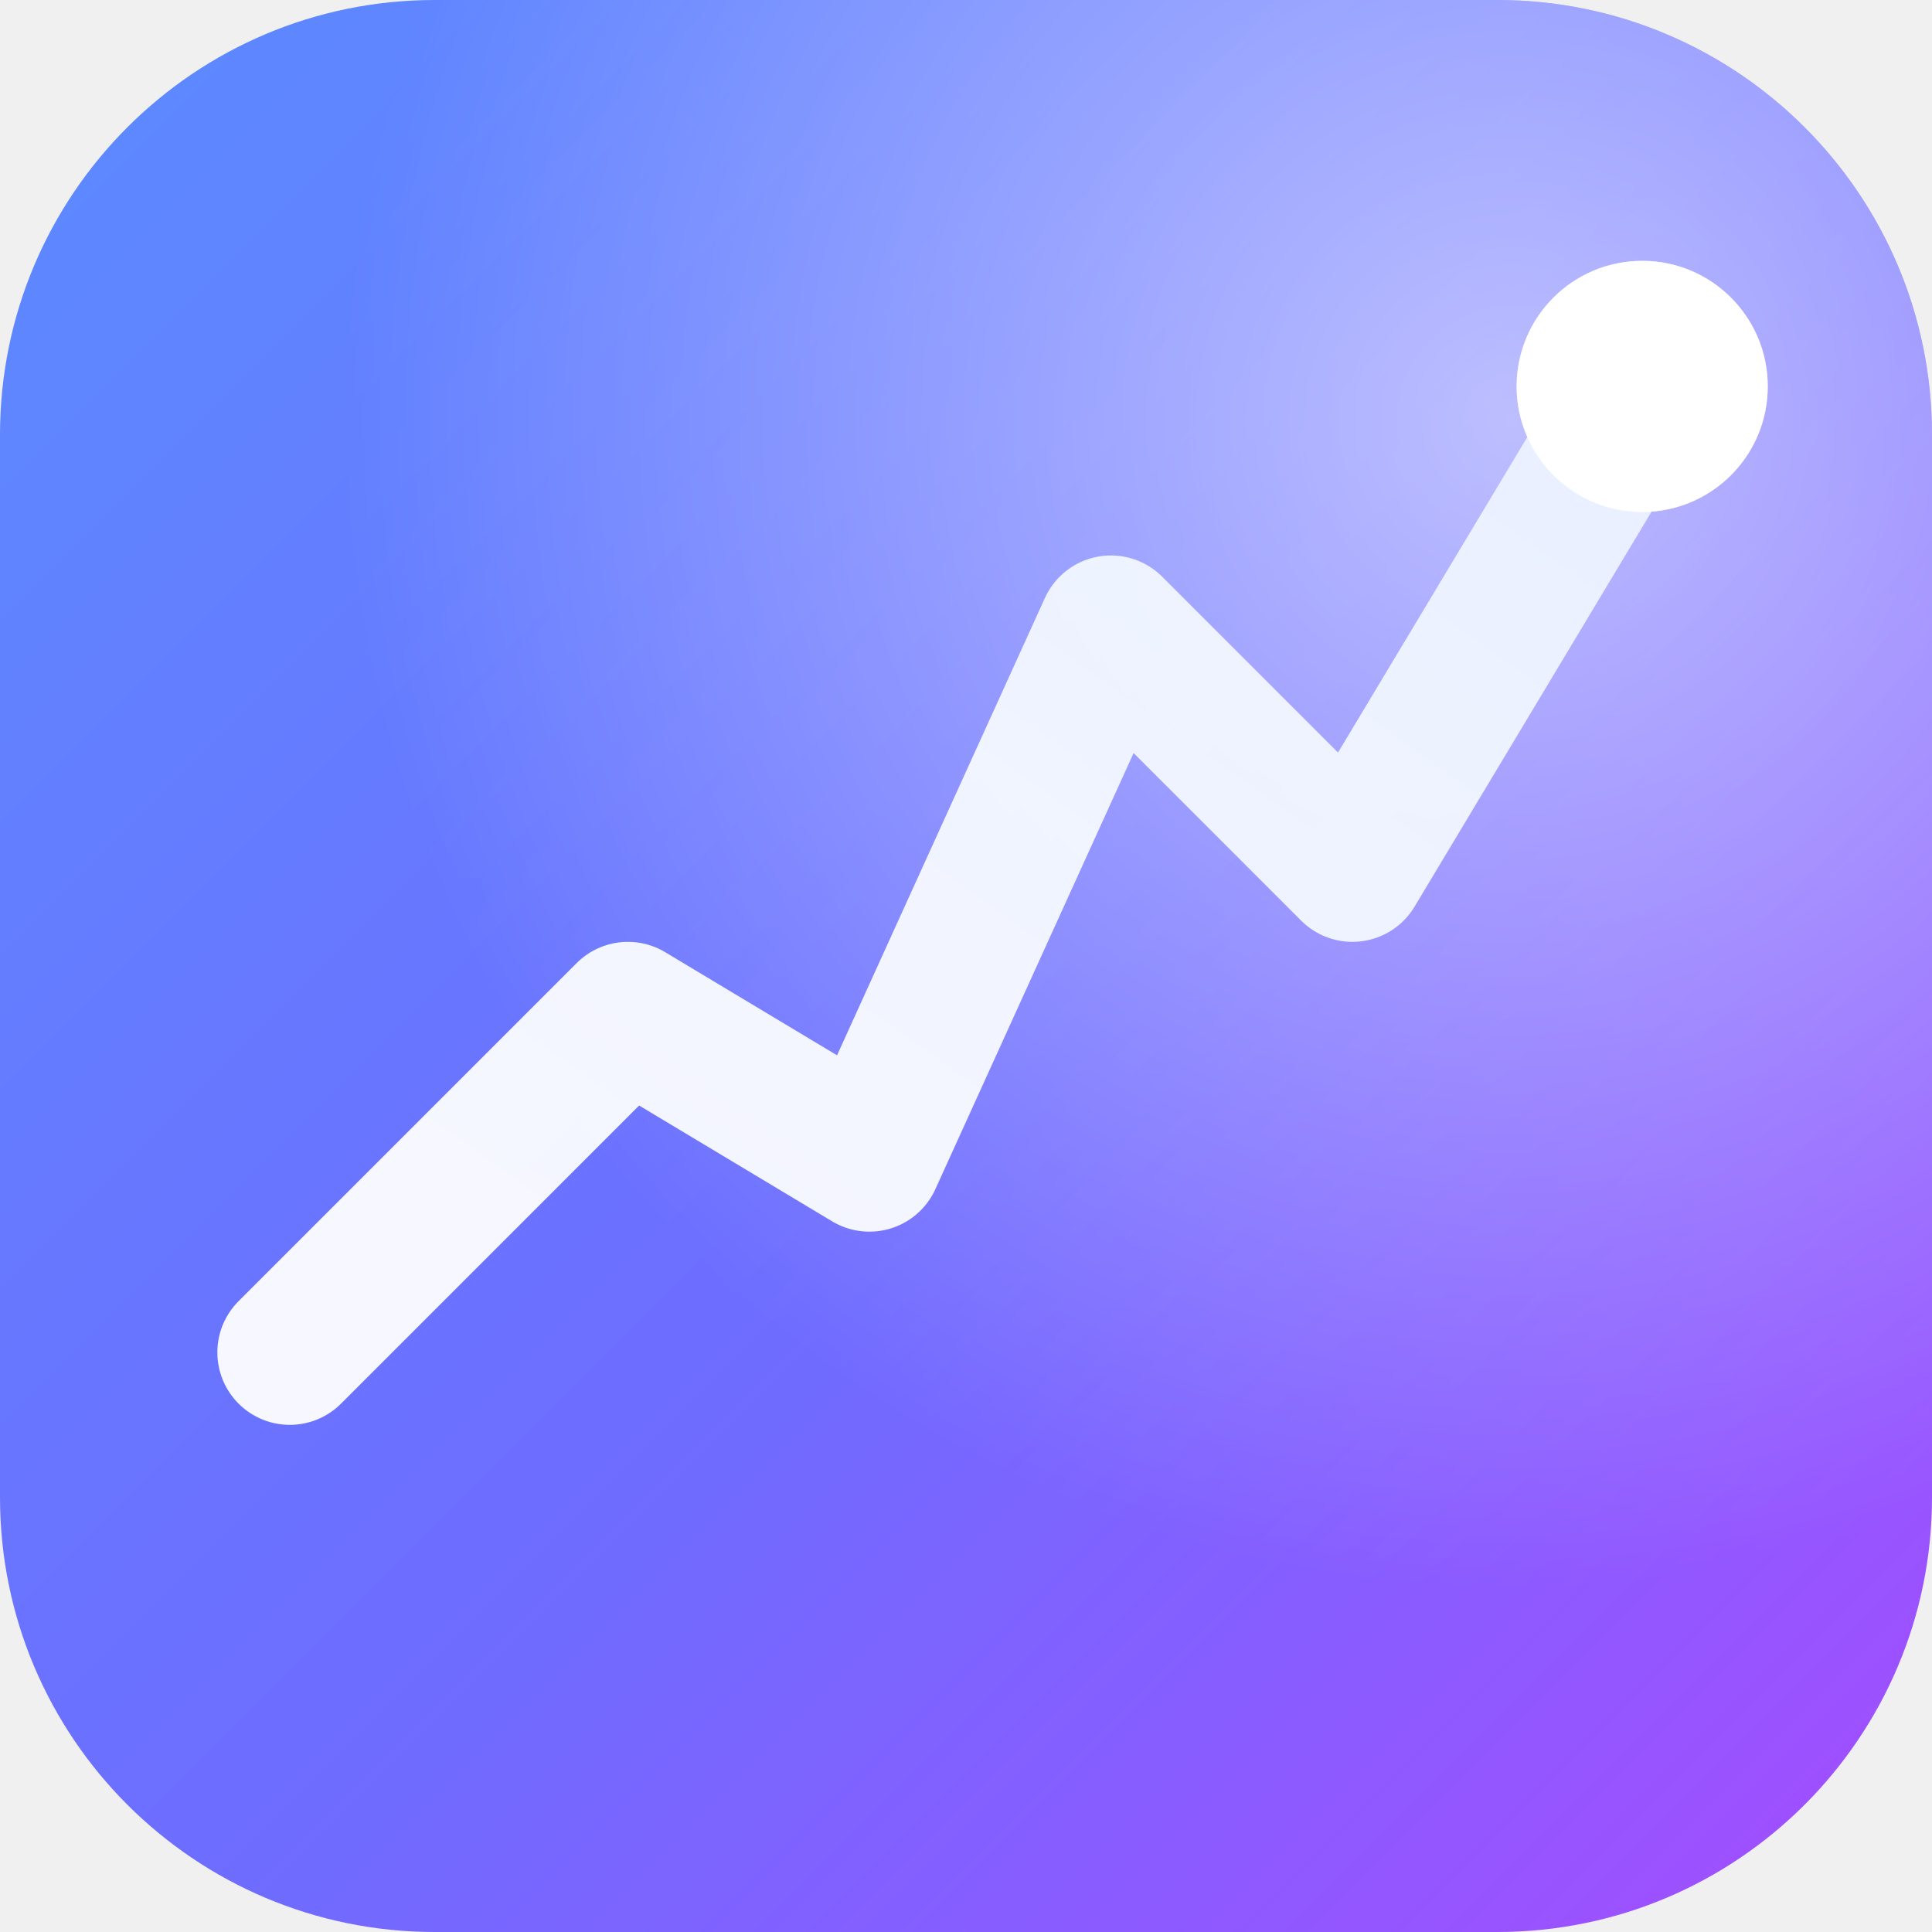
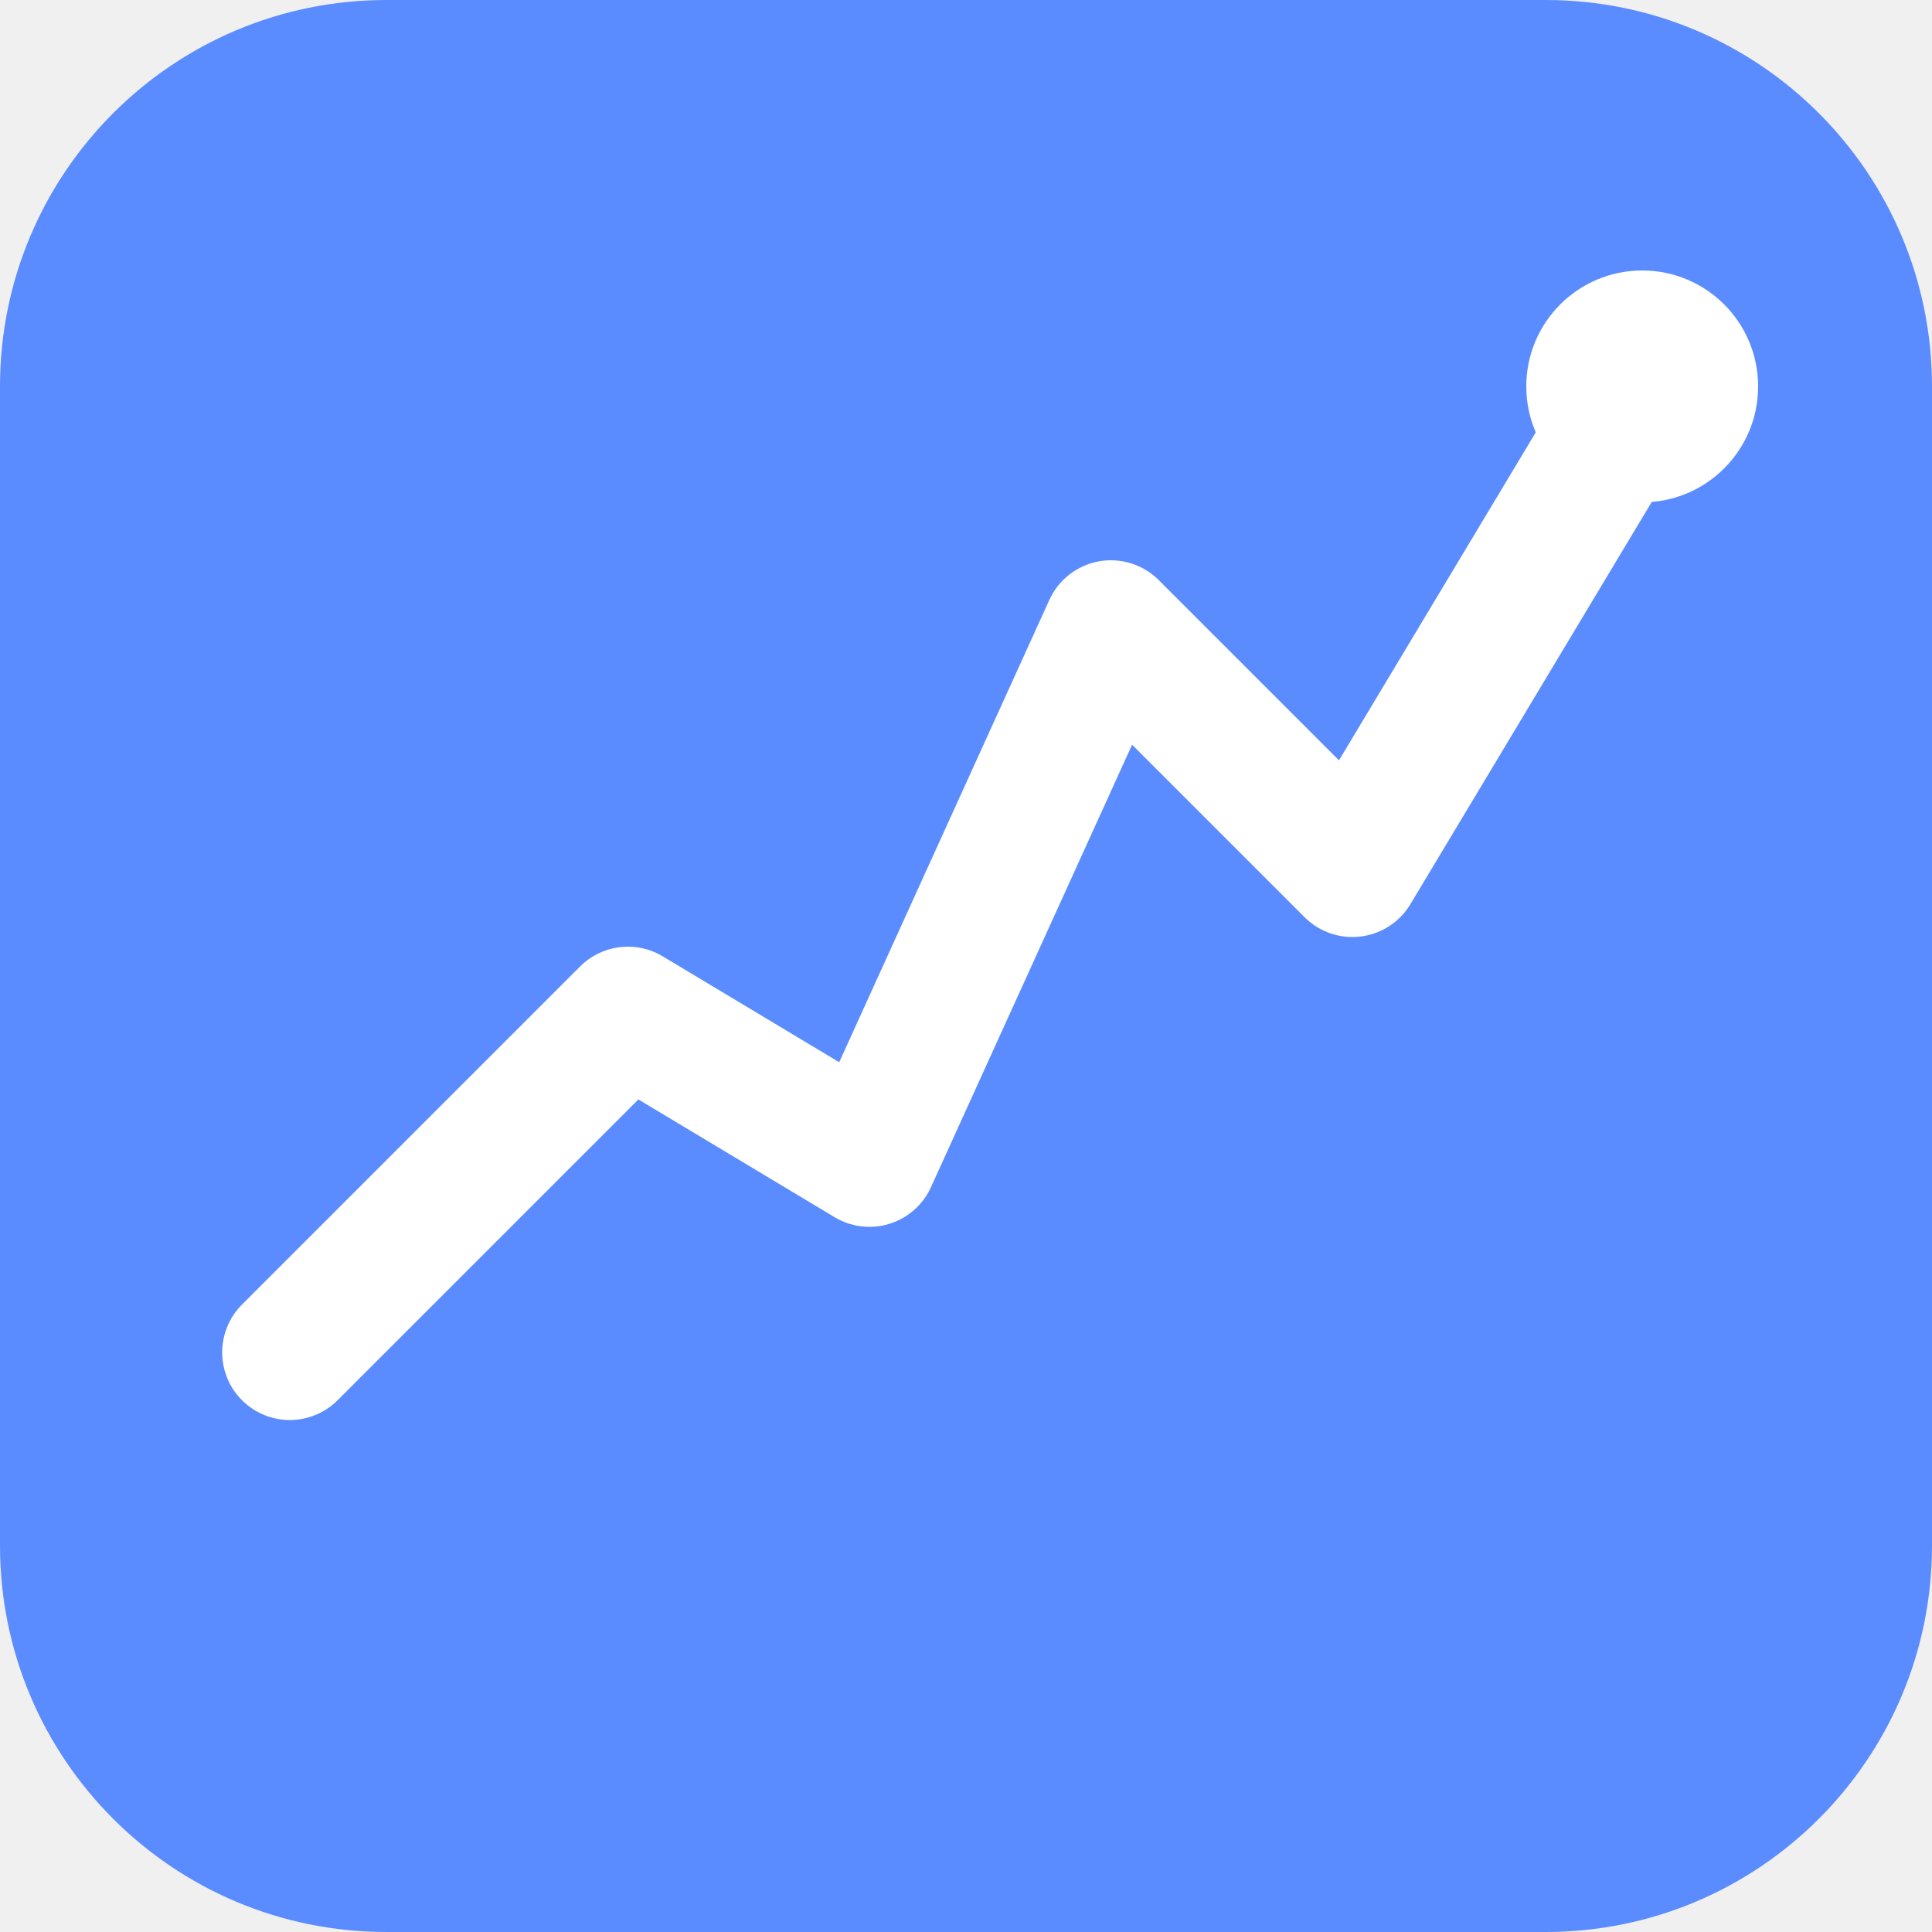
<svg xmlns="http://www.w3.org/2000/svg" viewBox="0 0 40 40" width="40" height="40" aria-hidden="true">
-   <defs>
-     <linearGradient id="sc-mark-bg" x1="0" y1="0" x2="1" y2="1">
-       <stop offset="0%" stop-color="#5b8cff" />
-       <stop offset="55%" stop-color="#6e6cff" />
-       <stop offset="100%" stop-color="#a64bff" />
-     </linearGradient>
-     <linearGradient id="sc-mark-stroke" x1="0" y1="1" x2="1" y2="0">
-       <stop offset="0%" stop-color="#ffffff" stop-opacity="0.95" />
-       <stop offset="100%" stop-color="#e8efff" />
-     </linearGradient>
-     <radialGradient id="sc-mark-glow" cx="0.78" cy="0.22" r="0.6">
-       <stop offset="0%" stop-color="#ffffff" stop-opacity="0.55" />
-       <stop offset="100%" stop-color="#ffffff" stop-opacity="0" />
-     </radialGradient>
-   </defs>
-   <rect width="40" height="40" rx="9" fill="url(#sc-mark-bg)" />
-   <rect width="40" height="40" rx="9" fill="url(#sc-mark-glow)" />
-   <path d="M6 28 L13 21 L18 24 L23 13 L28 18 L34 8" stroke="url(#sc-mark-stroke)" stroke-width="3" fill="none" stroke-linecap="round" stroke-linejoin="round" />
-   <circle cx="34" cy="8" r="2.6" fill="#ffffff" />
-   <circle cx="34" cy="8" r="2.6" fill="#fff" opacity="0.4" />
+   <rect width="40" height="40" rx="8" fill="#5b8cff" />
+   <path d="M6 28 L13 21 L18 24 L23 13 L28 18 L34 8" stroke="#ffffff" stroke-width="2.8" fill="none" stroke-linecap="round" stroke-linejoin="round" />
+   <circle cx="34" cy="8" r="2.4" fill="#ffffff" />
</svg>
